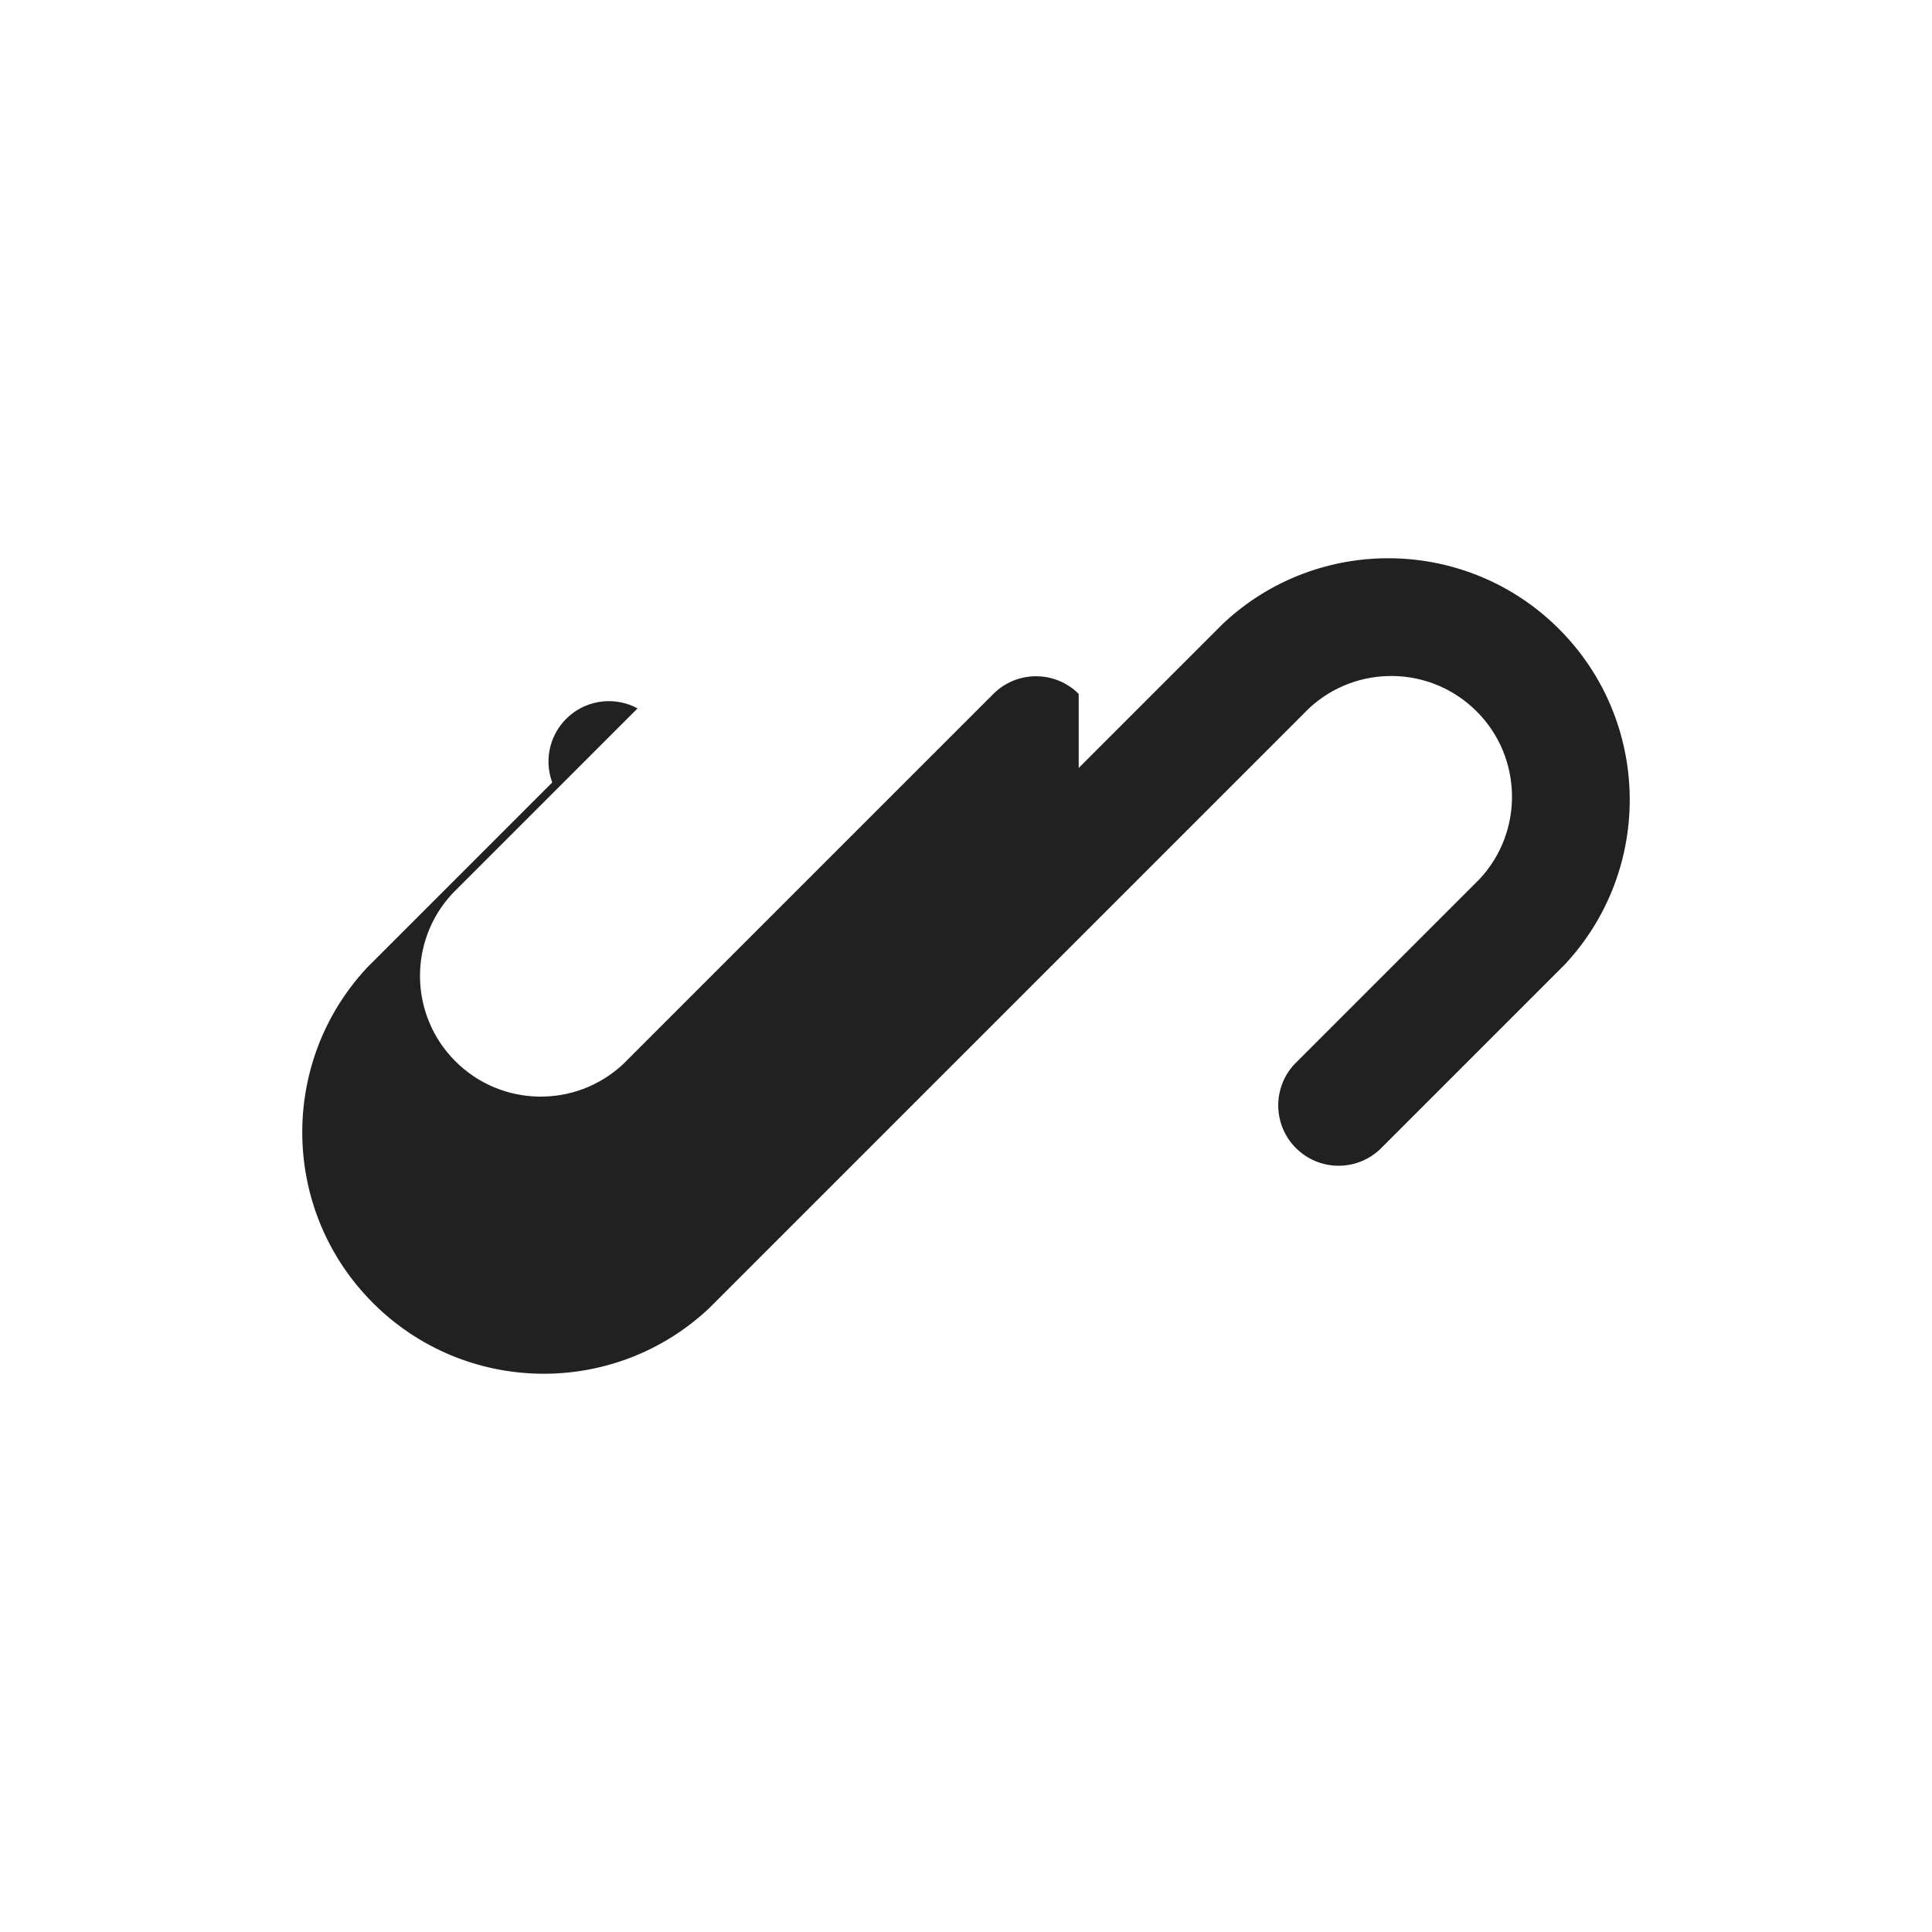
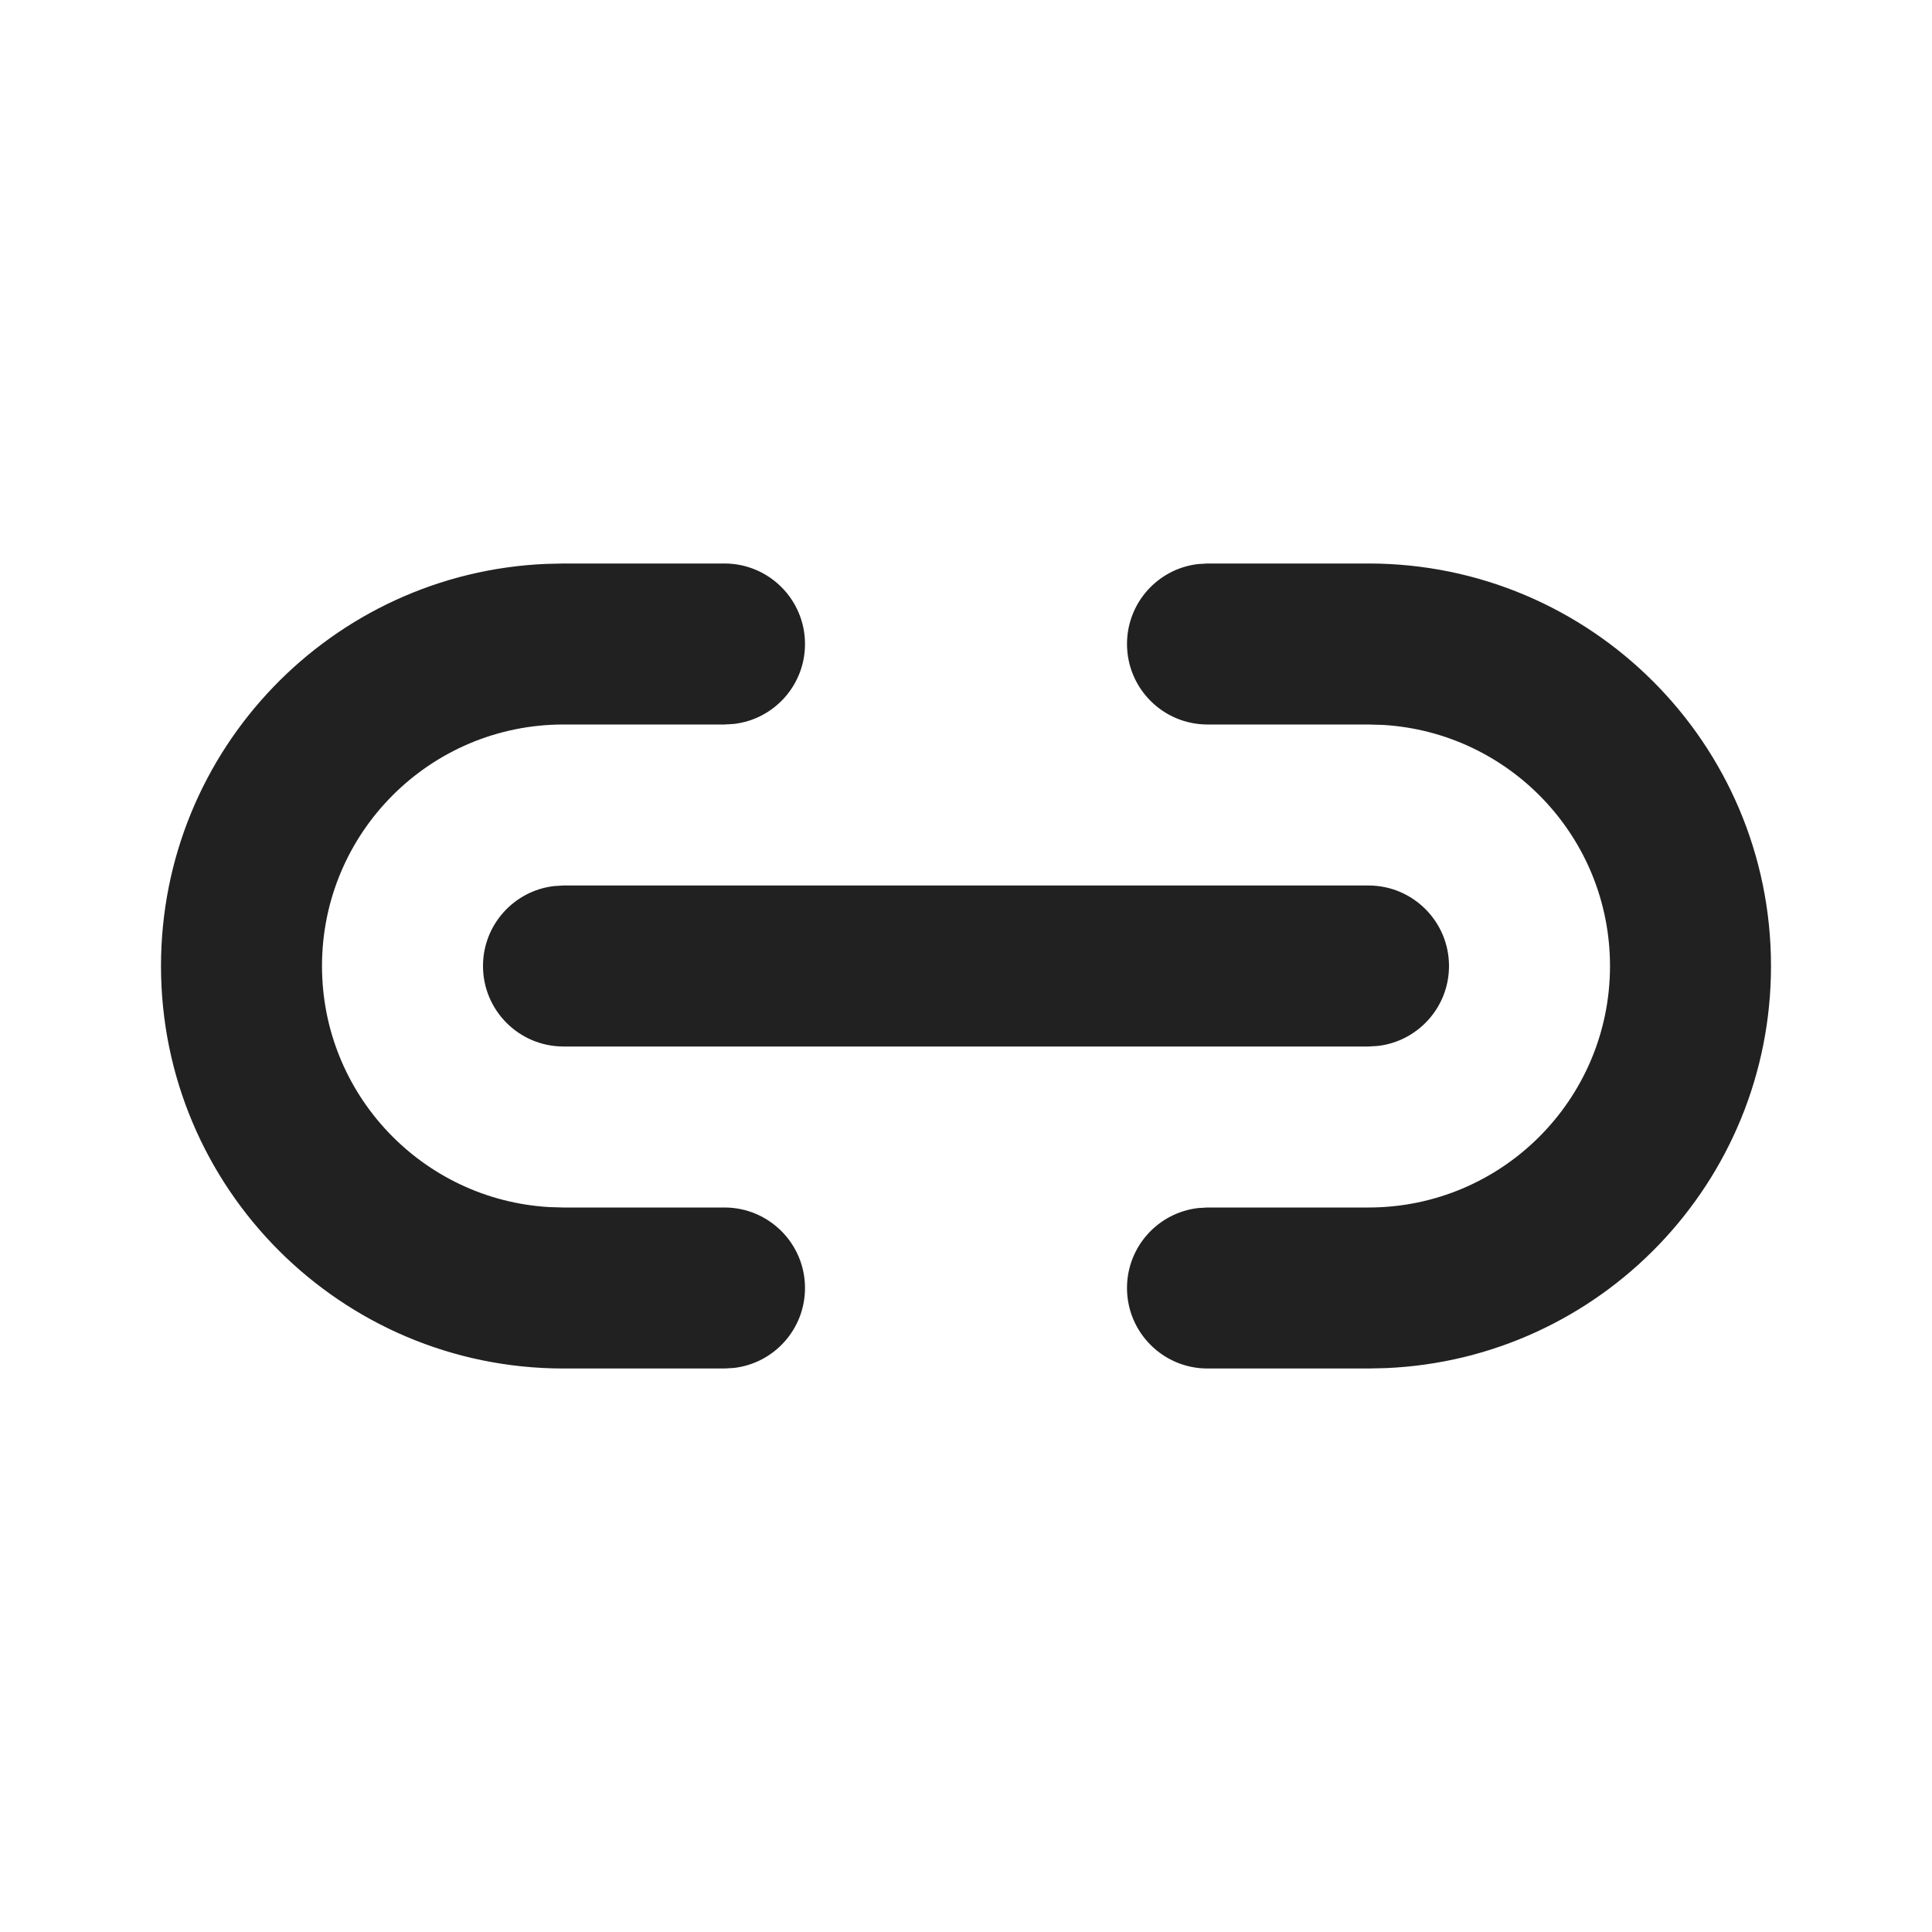
<svg xmlns="http://www.w3.org/2000/svg" width="24" height="24" viewBox="0 0 24 24" fill="none">
-   <path d="M10.6 13.4a.75.75 0 0 1 0-1.06l4.6-4.6a3 3 0 0 1 4.24 4.24l-2.3 2.3a.75.75 0 0 1-1.06-1.06l2.3-2.3a1.5 1.5 0 0 0-2.12-2.12l-4.6 4.6a.75.75 0 0 1-1.06 0zm2.8-2.8a.75.75 0 0 1 0 1.06l-4.6 4.6a3 3 0 0 1-4.24-4.24l2.3-2.3A.75.75 0 0 1 7.92 8.8l-2.3 2.3a1.5 1.5 0 0 0 2.12 2.12l4.6-4.6a.75.75 0 0 1 1.06 0z" fill="#212121" />
+   <path d="M9 7C9.552 7 10 7.448 10 8C10 8.513 9.614 8.936 9.117 8.993L9 9H7C5.343 9 4 10.343 4 12C4 13.598 5.249 14.904 6.824 14.995L7 15H9C9.552 15 10 15.448 10 16C10 16.513 9.614 16.936 9.117 16.993L9 17H7C4.239 17 2 14.761 2 12C2 9.311 4.122 7.118 6.783 7.005L7 7H9ZM17 7C19.761 7 22 9.239 22 12C22 14.689 19.878 16.882 17.217 16.995L17 17H15C14.448 17 14 16.552 14 16C14 15.487 14.386 15.065 14.883 15.007L15 15H17C18.657 15 20 13.657 20 12C20 10.402 18.751 9.096 17.176 9.005L17 9H15C14.448 9 14 8.552 14 8C14 7.487 14.386 7.064 14.883 7.007L15 7H17ZM7 11H17C17.552 11 18 11.448 18 12C18 12.513 17.614 12.935 17.117 12.993L17 13H7C6.448 13 6 12.552 6 12C6 11.487 6.386 11.065 6.883 11.007L7 11H17H7Z" fill="#212121" />
</svg>
